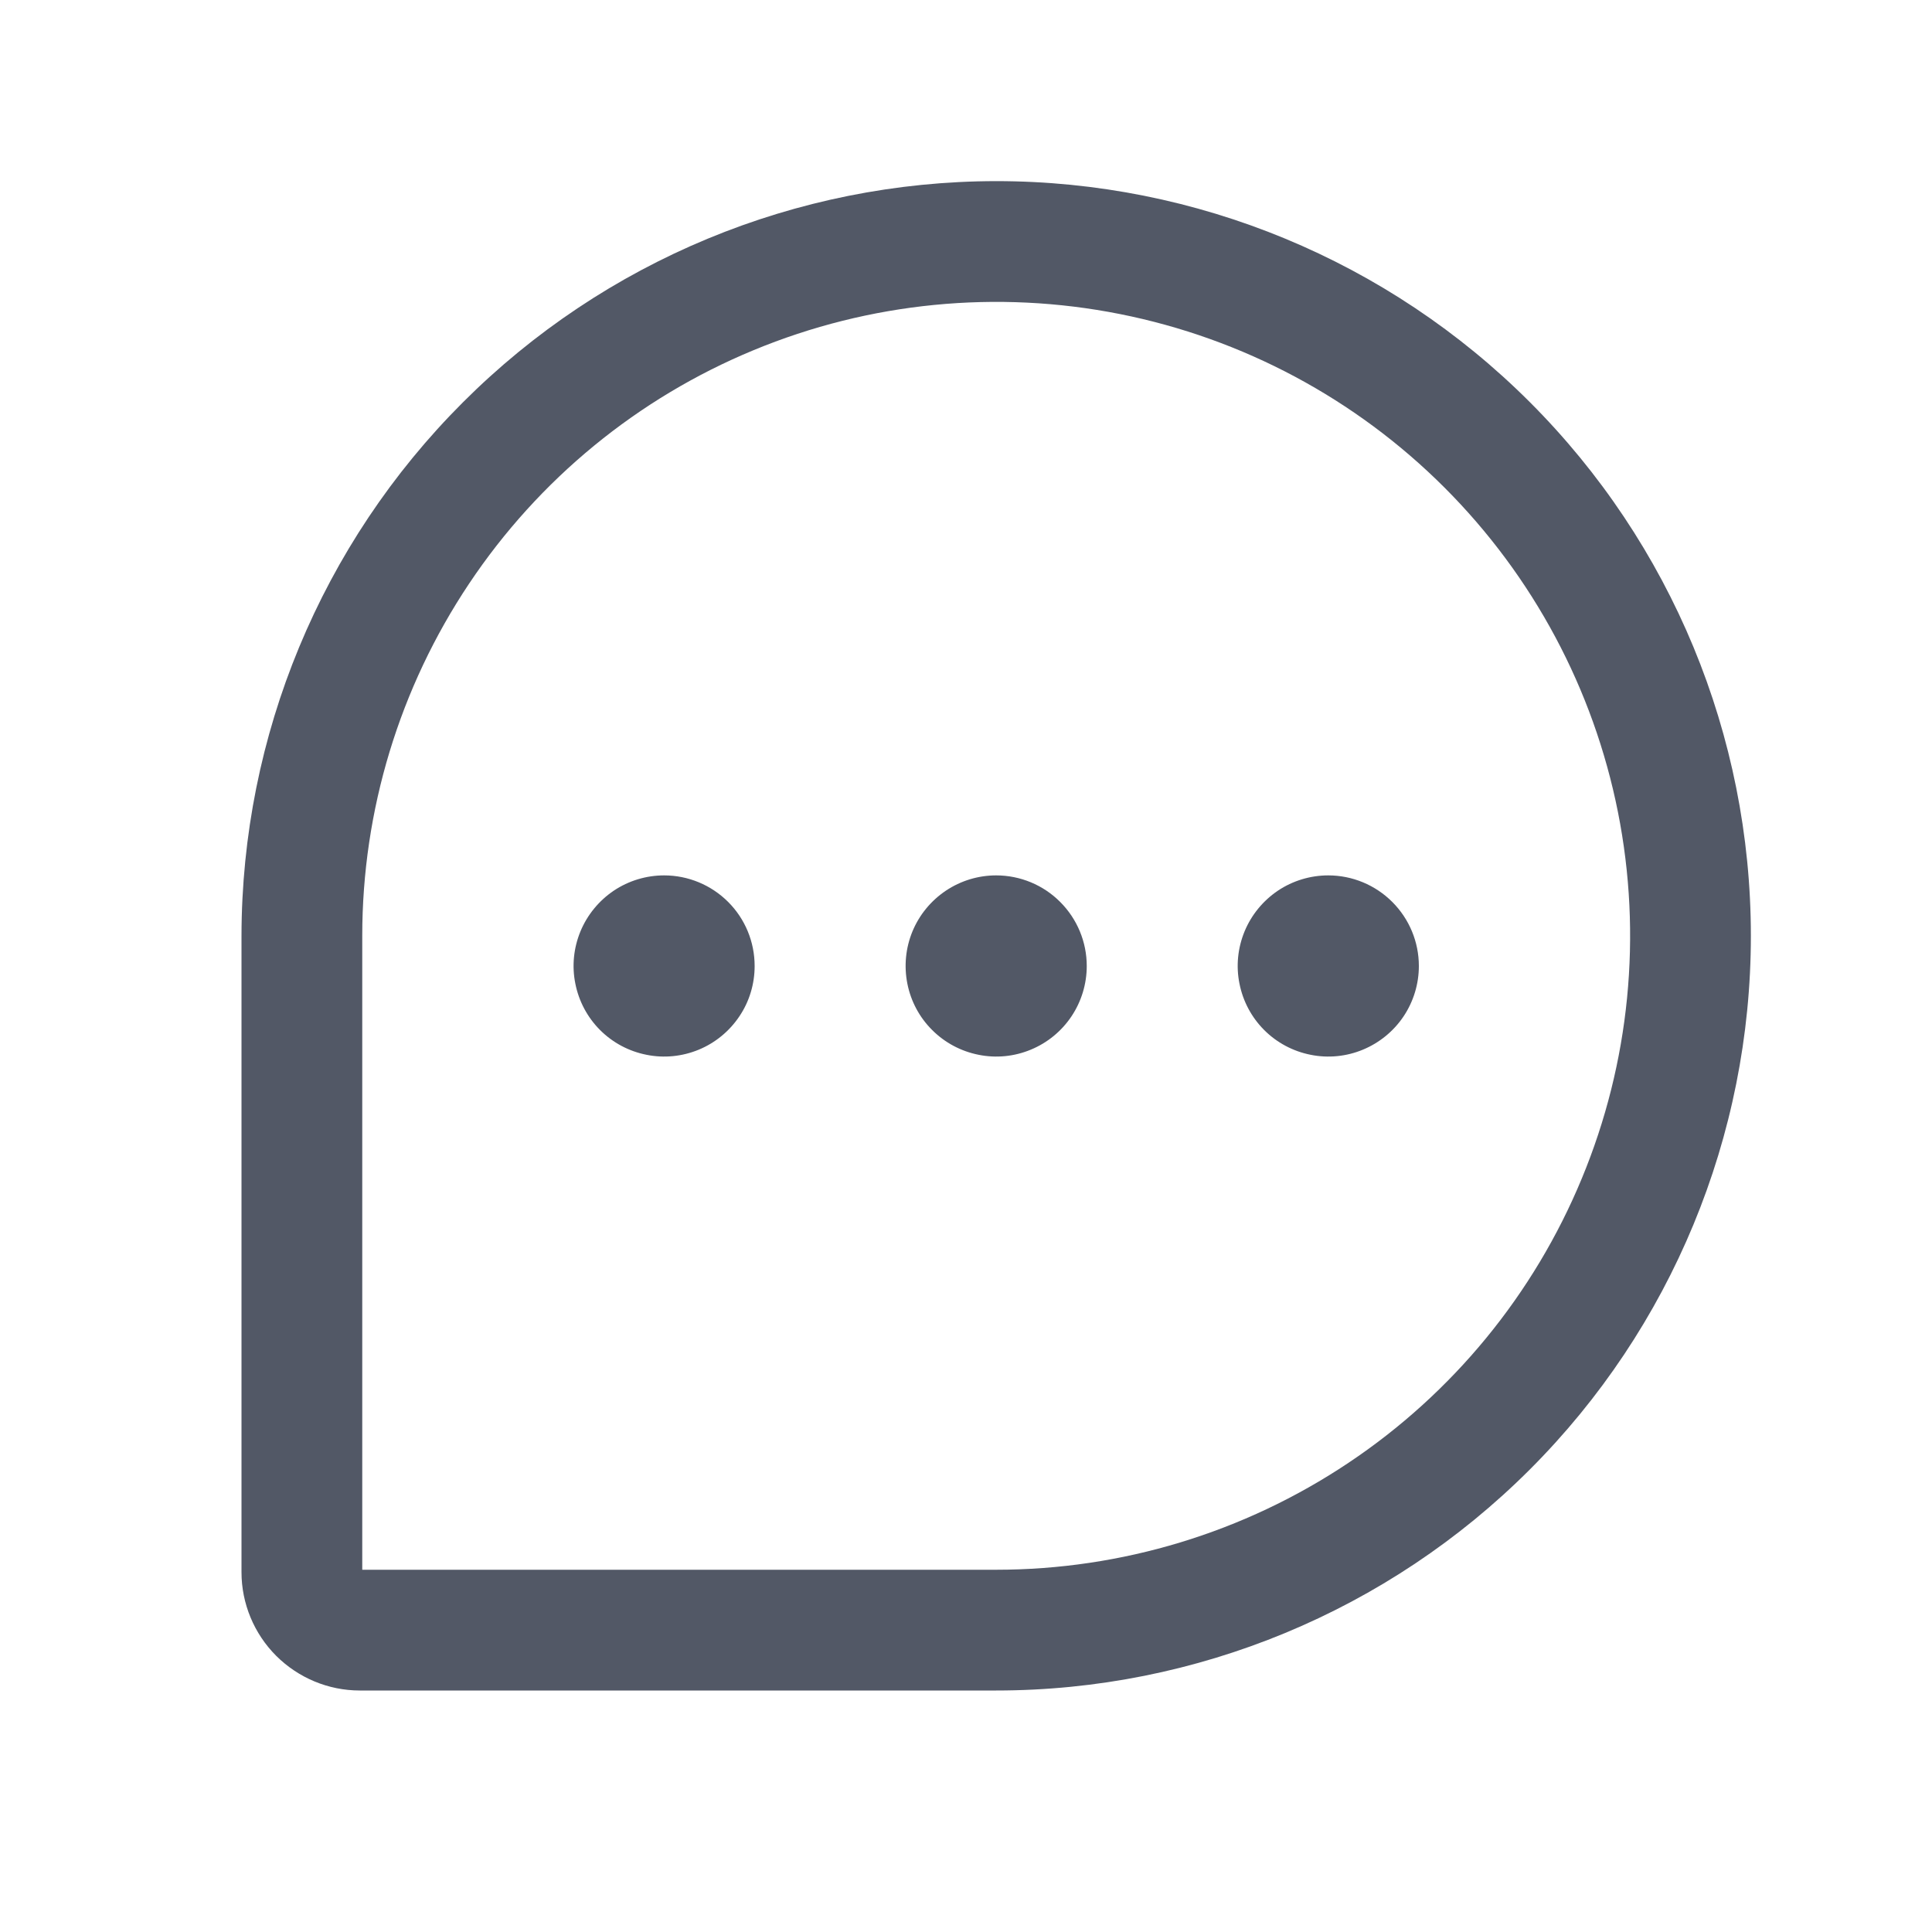
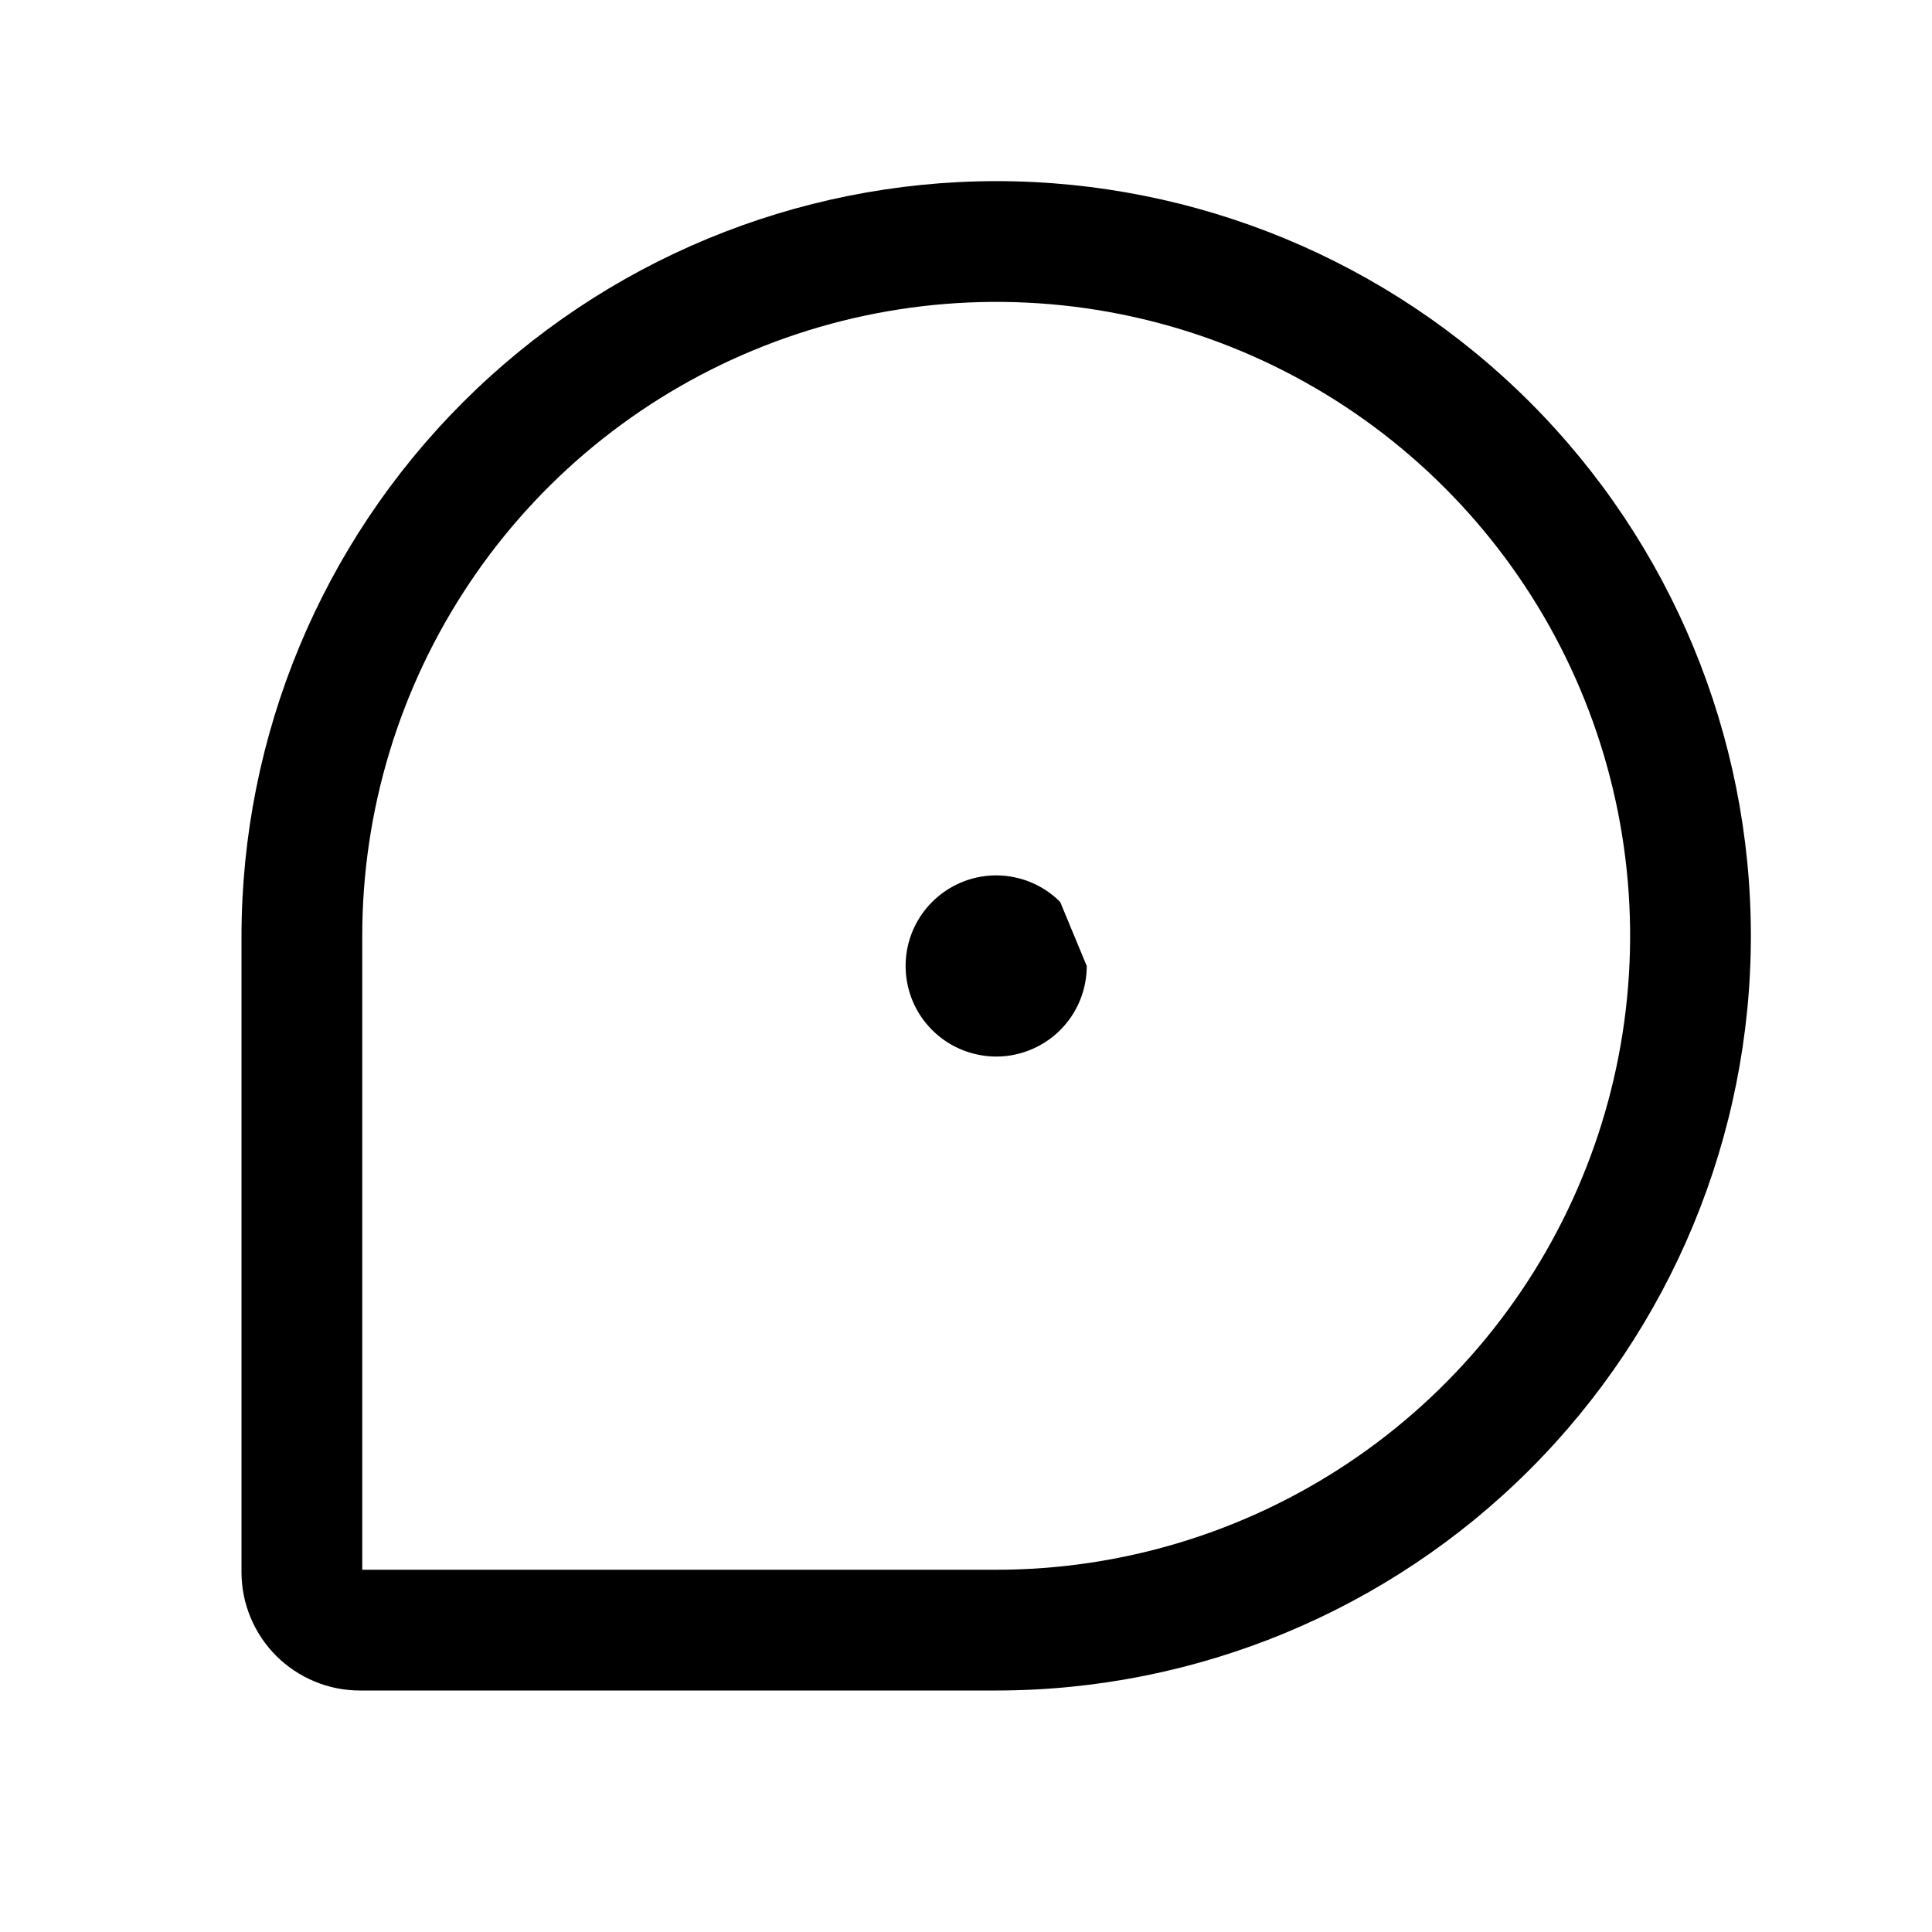
<svg xmlns="http://www.w3.org/2000/svg" width="20" height="20" viewBox="0 0 20 20" fill="none">
-   <path d="M10.312 1.875C8.241 1.877 6.255 2.701 4.791 4.166C3.326 5.63 2.502 7.616 2.5 9.688V16.276C2.5 16.6 2.63 16.912 2.859 17.141C3.089 17.37 3.4 17.5 3.724 17.5H10.312C12.384 17.5 14.372 16.677 15.837 15.212C17.302 13.747 18.125 11.759 18.125 9.688C18.125 7.615 17.302 5.628 15.837 4.163C14.372 2.698 12.384 1.875 10.312 1.875ZM10.312 16.25H3.75V9.688C3.75 8.39 4.135 7.121 4.856 6.042C5.577 4.962 6.602 4.121 7.801 3.625C9 3.128 10.32 2.998 11.593 3.251C12.866 3.504 14.035 4.129 14.953 5.047C15.871 5.965 16.496 7.134 16.749 8.407C17.002 9.68 16.872 11 16.375 12.199C15.879 13.398 15.038 14.423 13.958 15.144C12.879 15.865 11.61 16.25 10.312 16.25ZM11.25 10C11.25 10.185 11.195 10.367 11.092 10.521C10.989 10.675 10.843 10.795 10.671 10.866C10.5 10.937 10.312 10.956 10.13 10.919C9.948 10.883 9.781 10.794 9.65 10.663C9.518 10.532 9.429 10.365 9.393 10.183C9.357 10.001 9.375 9.813 9.446 9.641C9.517 9.47 9.637 9.324 9.792 9.22C9.946 9.117 10.127 9.062 10.312 9.062C10.561 9.062 10.8 9.161 10.975 9.337C11.151 9.513 11.25 9.751 11.25 10ZM7.812 10C7.812 10.185 7.758 10.367 7.654 10.521C7.551 10.675 7.405 10.795 7.234 10.866C7.062 10.937 6.874 10.956 6.692 10.919C6.51 10.883 6.343 10.794 6.212 10.663C6.081 10.532 5.992 10.365 5.956 10.183C5.919 10.001 5.938 9.813 6.009 9.641C6.08 9.47 6.2 9.324 6.354 9.22C6.508 9.117 6.69 9.062 6.875 9.062C7.124 9.062 7.362 9.161 7.538 9.337C7.714 9.513 7.812 9.751 7.812 10ZM14.688 10C14.688 10.185 14.633 10.367 14.53 10.521C14.427 10.675 14.28 10.795 14.109 10.866C13.938 10.937 13.749 10.956 13.567 10.919C13.385 10.883 13.218 10.794 13.087 10.663C12.956 10.532 12.867 10.365 12.831 10.183C12.794 10.001 12.813 9.813 12.884 9.641C12.955 9.47 13.075 9.324 13.229 9.22C13.383 9.117 13.565 9.062 13.75 9.062C13.999 9.062 14.237 9.161 14.413 9.337C14.589 9.513 14.688 9.751 14.688 10Z" fill="#525866" />
+   <path d="M10.312 1.875C8.241 1.877 6.255 2.701 4.791 4.166C3.326 5.63 2.502 7.616 2.5 9.688V16.276C2.5 16.6 2.63 16.912 2.859 17.141C3.089 17.37 3.4 17.5 3.724 17.5H10.312C12.384 17.5 14.372 16.677 15.837 15.212C17.302 13.747 18.125 11.759 18.125 9.688C18.125 7.615 17.302 5.628 15.837 4.163C14.372 2.698 12.384 1.875 10.312 1.875ZM10.312 16.25H3.75V9.688C3.75 8.39 4.135 7.121 4.856 6.042C5.577 4.962 6.602 4.121 7.801 3.625C9 3.128 10.32 2.998 11.593 3.251C12.866 3.504 14.035 4.129 14.953 5.047C15.871 5.965 16.496 7.134 16.749 8.407C17.002 9.68 16.872 11 16.375 12.199C15.879 13.398 15.038 14.423 13.958 15.144C12.879 15.865 11.61 16.25 10.312 16.25ZM11.25 10C11.25 10.185 11.195 10.367 11.092 10.521C10.989 10.675 10.843 10.795 10.671 10.866C10.5 10.937 10.312 10.956 10.13 10.919C9.948 10.883 9.781 10.794 9.65 10.663C9.518 10.532 9.429 10.365 9.393 10.183C9.357 10.001 9.375 9.813 9.446 9.641C9.517 9.47 9.637 9.324 9.792 9.22C9.946 9.117 10.127 9.062 10.312 9.062C10.561 9.062 10.8 9.161 10.975 9.337C11.151 9.751 11.25 10ZM7.812 10C7.812 10.185 7.758 10.367 7.654 10.521C7.551 10.675 7.405 10.795 7.234 10.866C7.062 10.937 6.874 10.956 6.692 10.919C6.51 10.883 6.343 10.794 6.212 10.663C6.081 10.532 5.992 10.365 5.956 10.183C5.919 10.001 5.938 9.813 6.009 9.641C6.08 9.47 6.2 9.324 6.354 9.22C6.508 9.117 6.69 9.062 6.875 9.062C7.124 9.062 7.362 9.161 7.538 9.337C7.714 9.513 7.812 9.751 7.812 10ZM14.688 10C14.688 10.185 14.633 10.367 14.53 10.521C14.427 10.675 14.28 10.795 14.109 10.866C13.938 10.937 13.749 10.956 13.567 10.919C13.385 10.883 13.218 10.794 13.087 10.663C12.956 10.532 12.867 10.365 12.831 10.183C12.794 10.001 12.813 9.813 12.884 9.641C12.955 9.47 13.075 9.324 13.229 9.22C13.383 9.117 13.565 9.062 13.75 9.062C13.999 9.062 14.237 9.161 14.413 9.337C14.589 9.513 14.688 9.751 14.688 10Z" fill="currentColor" />
</svg>
